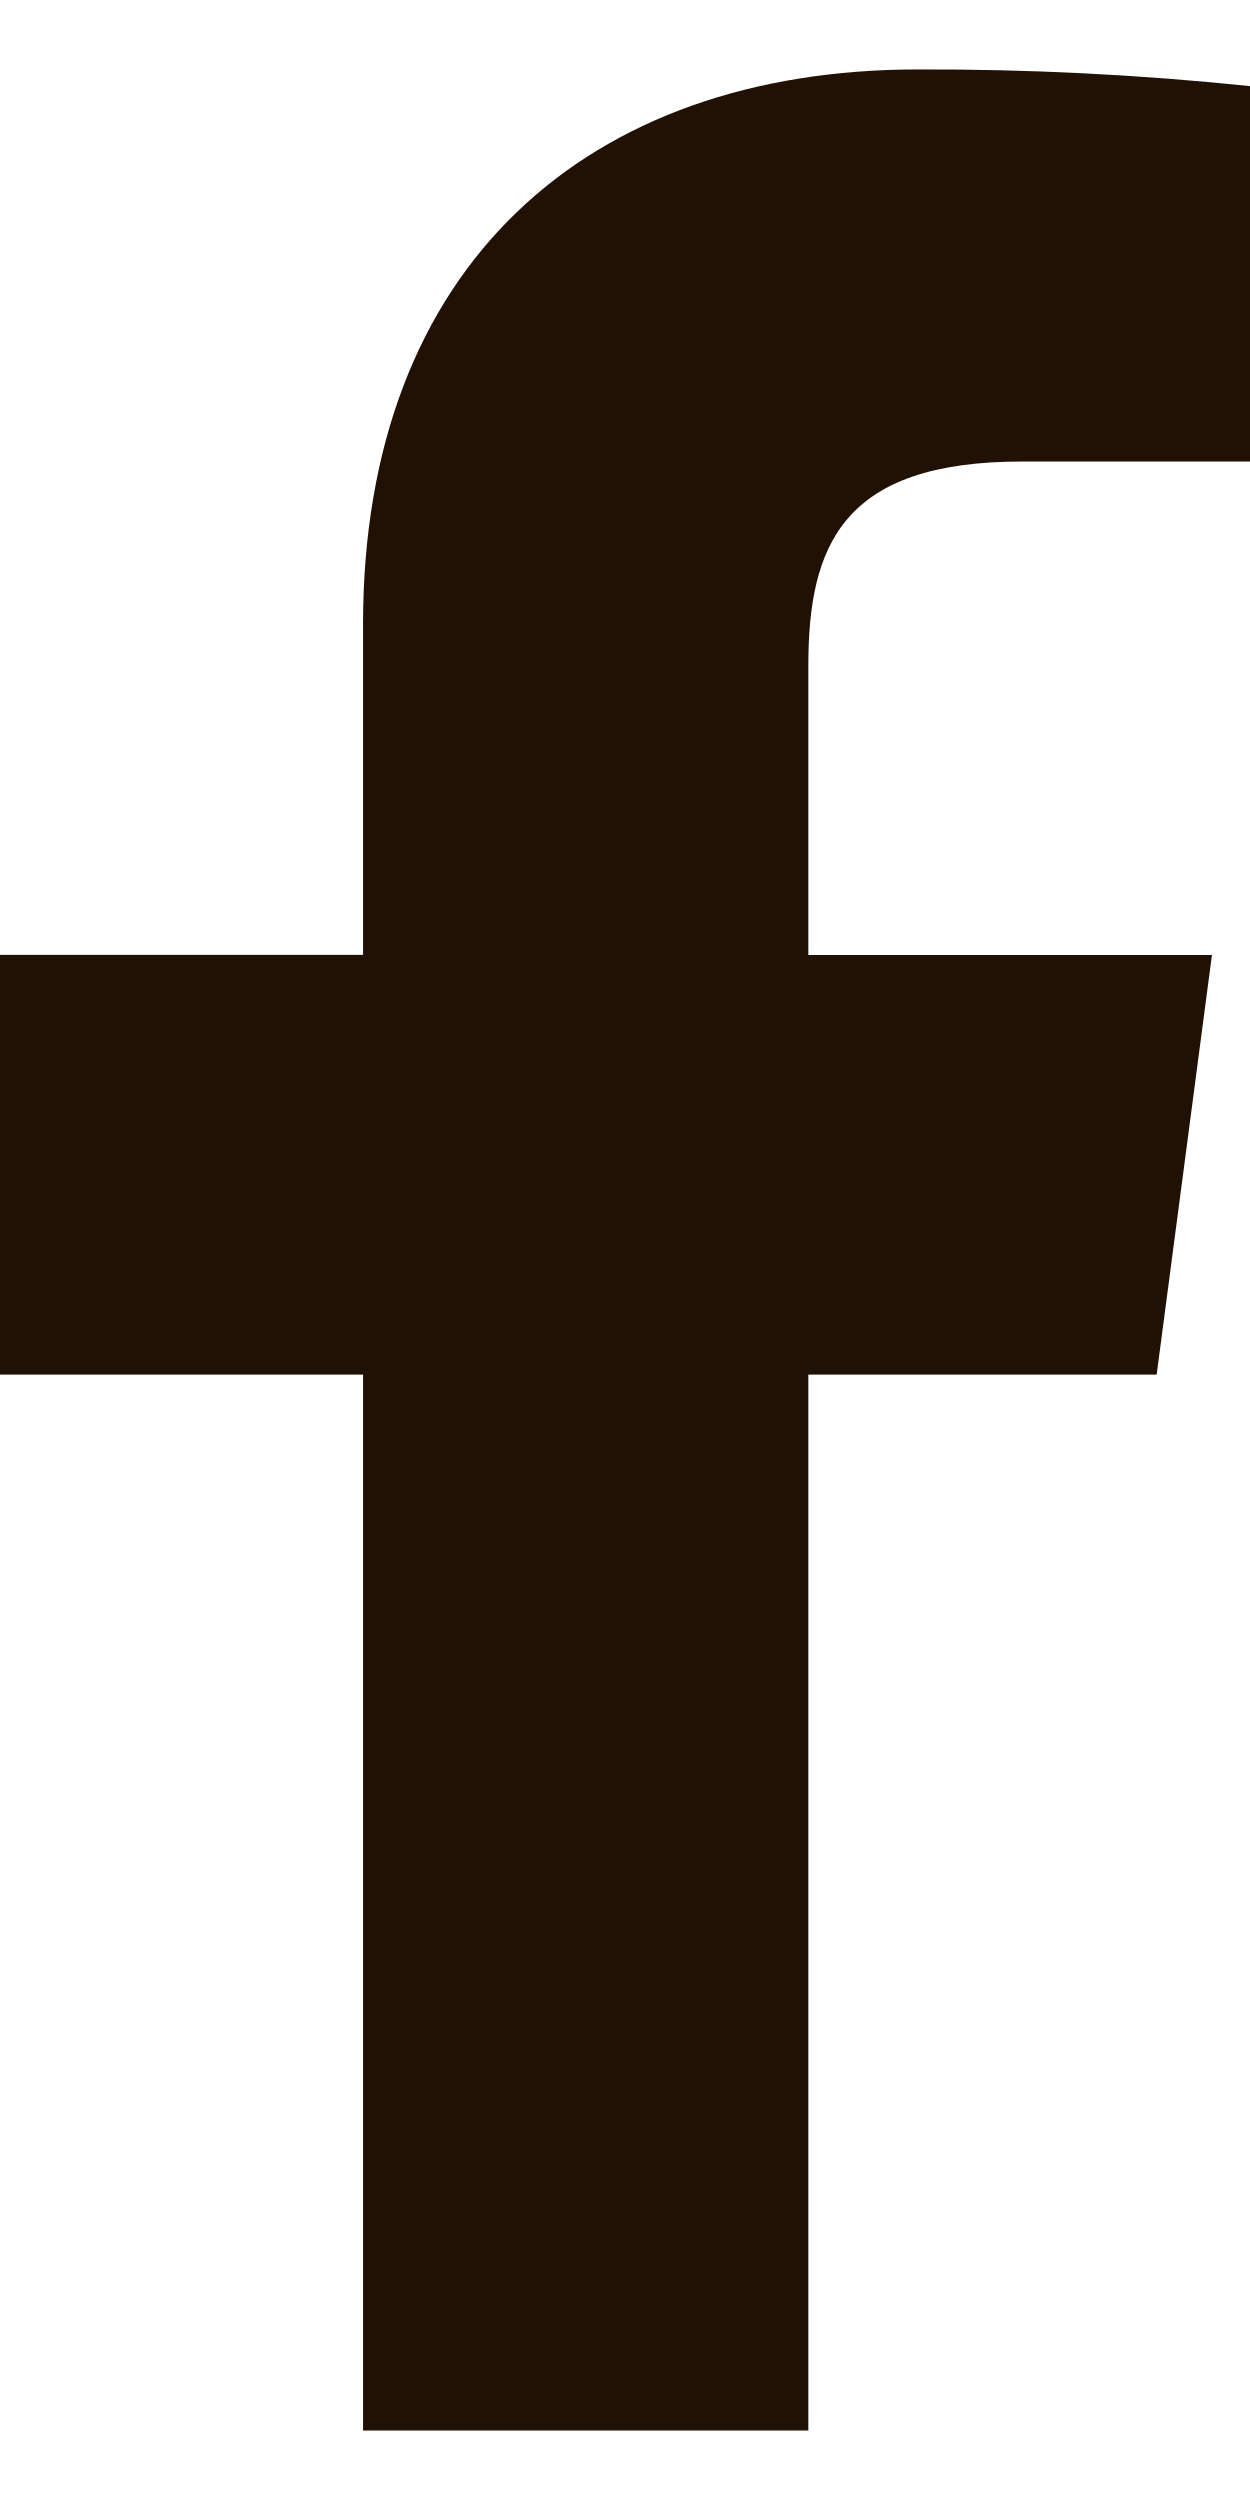
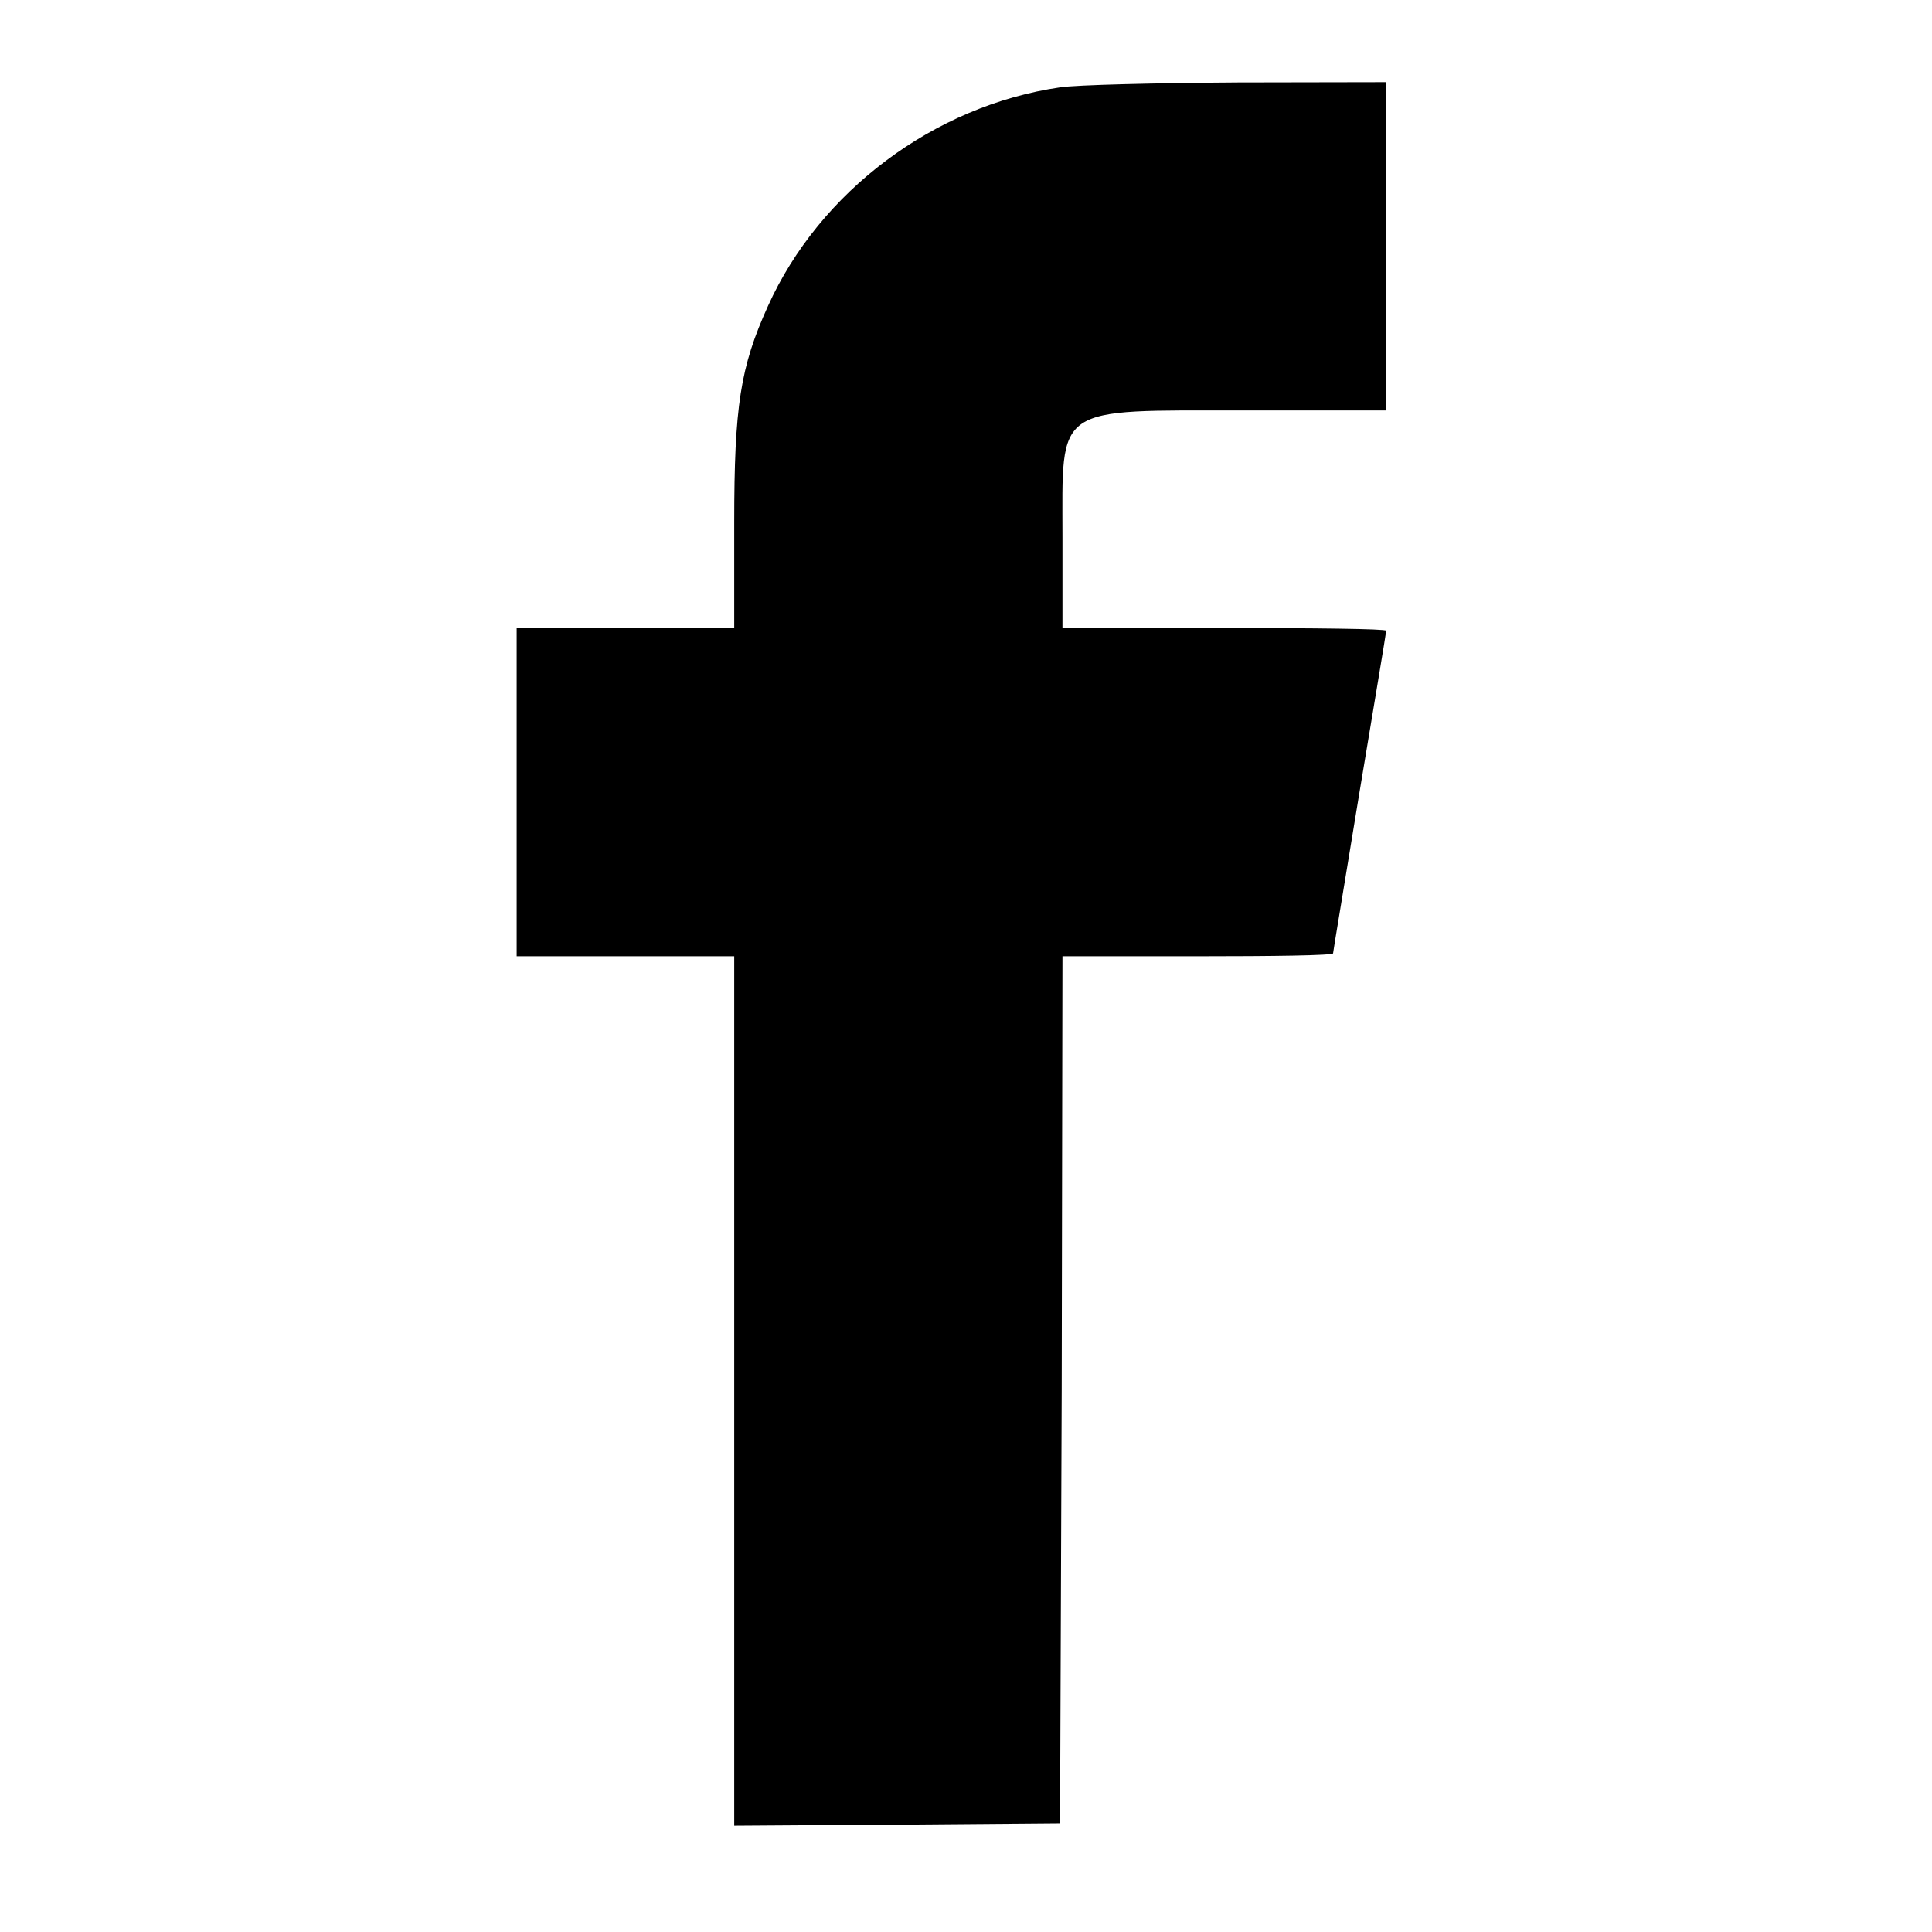
- <svg xmlns="http://www.w3.org/2000/svg" width="9" height="18" fill="none">
-   <path d="M7.357 3.323H9V.62A22.45 22.45 0 006.606.5C4.237.5 2.614 1.907 2.614 4.494v2.381H0v3.022h2.614V17.5H5.82V9.897h2.508l.398-3.021H5.82V4.794c0-.873.25-1.471 1.538-1.471z" fill="#211105" />
+ <svg xmlns="http://www.w3.org/2000/svg" width="28px" height="28px" viewBox="0 0 28 28" version="1.1">
+   <g id="surface1">
+     <path style=" stroke:none;fill-rule:nonzero;fill:rgb(0%,0%,0%);fill-opacity:1;" d="M 15.363 1.266 C 13.539 1.531 11.879 2.773 11.129 4.438 C 10.73 5.32 10.641 5.879 10.641 7.574 L 10.641 9.102 L 7.488 9.102 L 7.488 13.859 L 10.641 13.859 L 10.641 26.461 L 13.008 26.445 L 15.363 26.426 L 15.387 20.141 L 15.398 13.859 L 17.359 13.859 C 18.438 13.859 19.32 13.848 19.32 13.816 C 19.32 13.797 19.496 12.746 19.703 11.48 C 19.914 10.215 20.09 9.164 20.09 9.141 C 20.09 9.113 19.031 9.102 17.746 9.102 L 15.398 9.102 L 15.398 7.785 C 15.398 5.852 15.254 5.949 18.059 5.949 L 20.09 5.949 L 20.09 1.191 L 17.941 1.195 C 16.75 1.203 15.598 1.23 15.363 1.266 Z M 15.363 1.266 " />
+   </g>
</svg>
